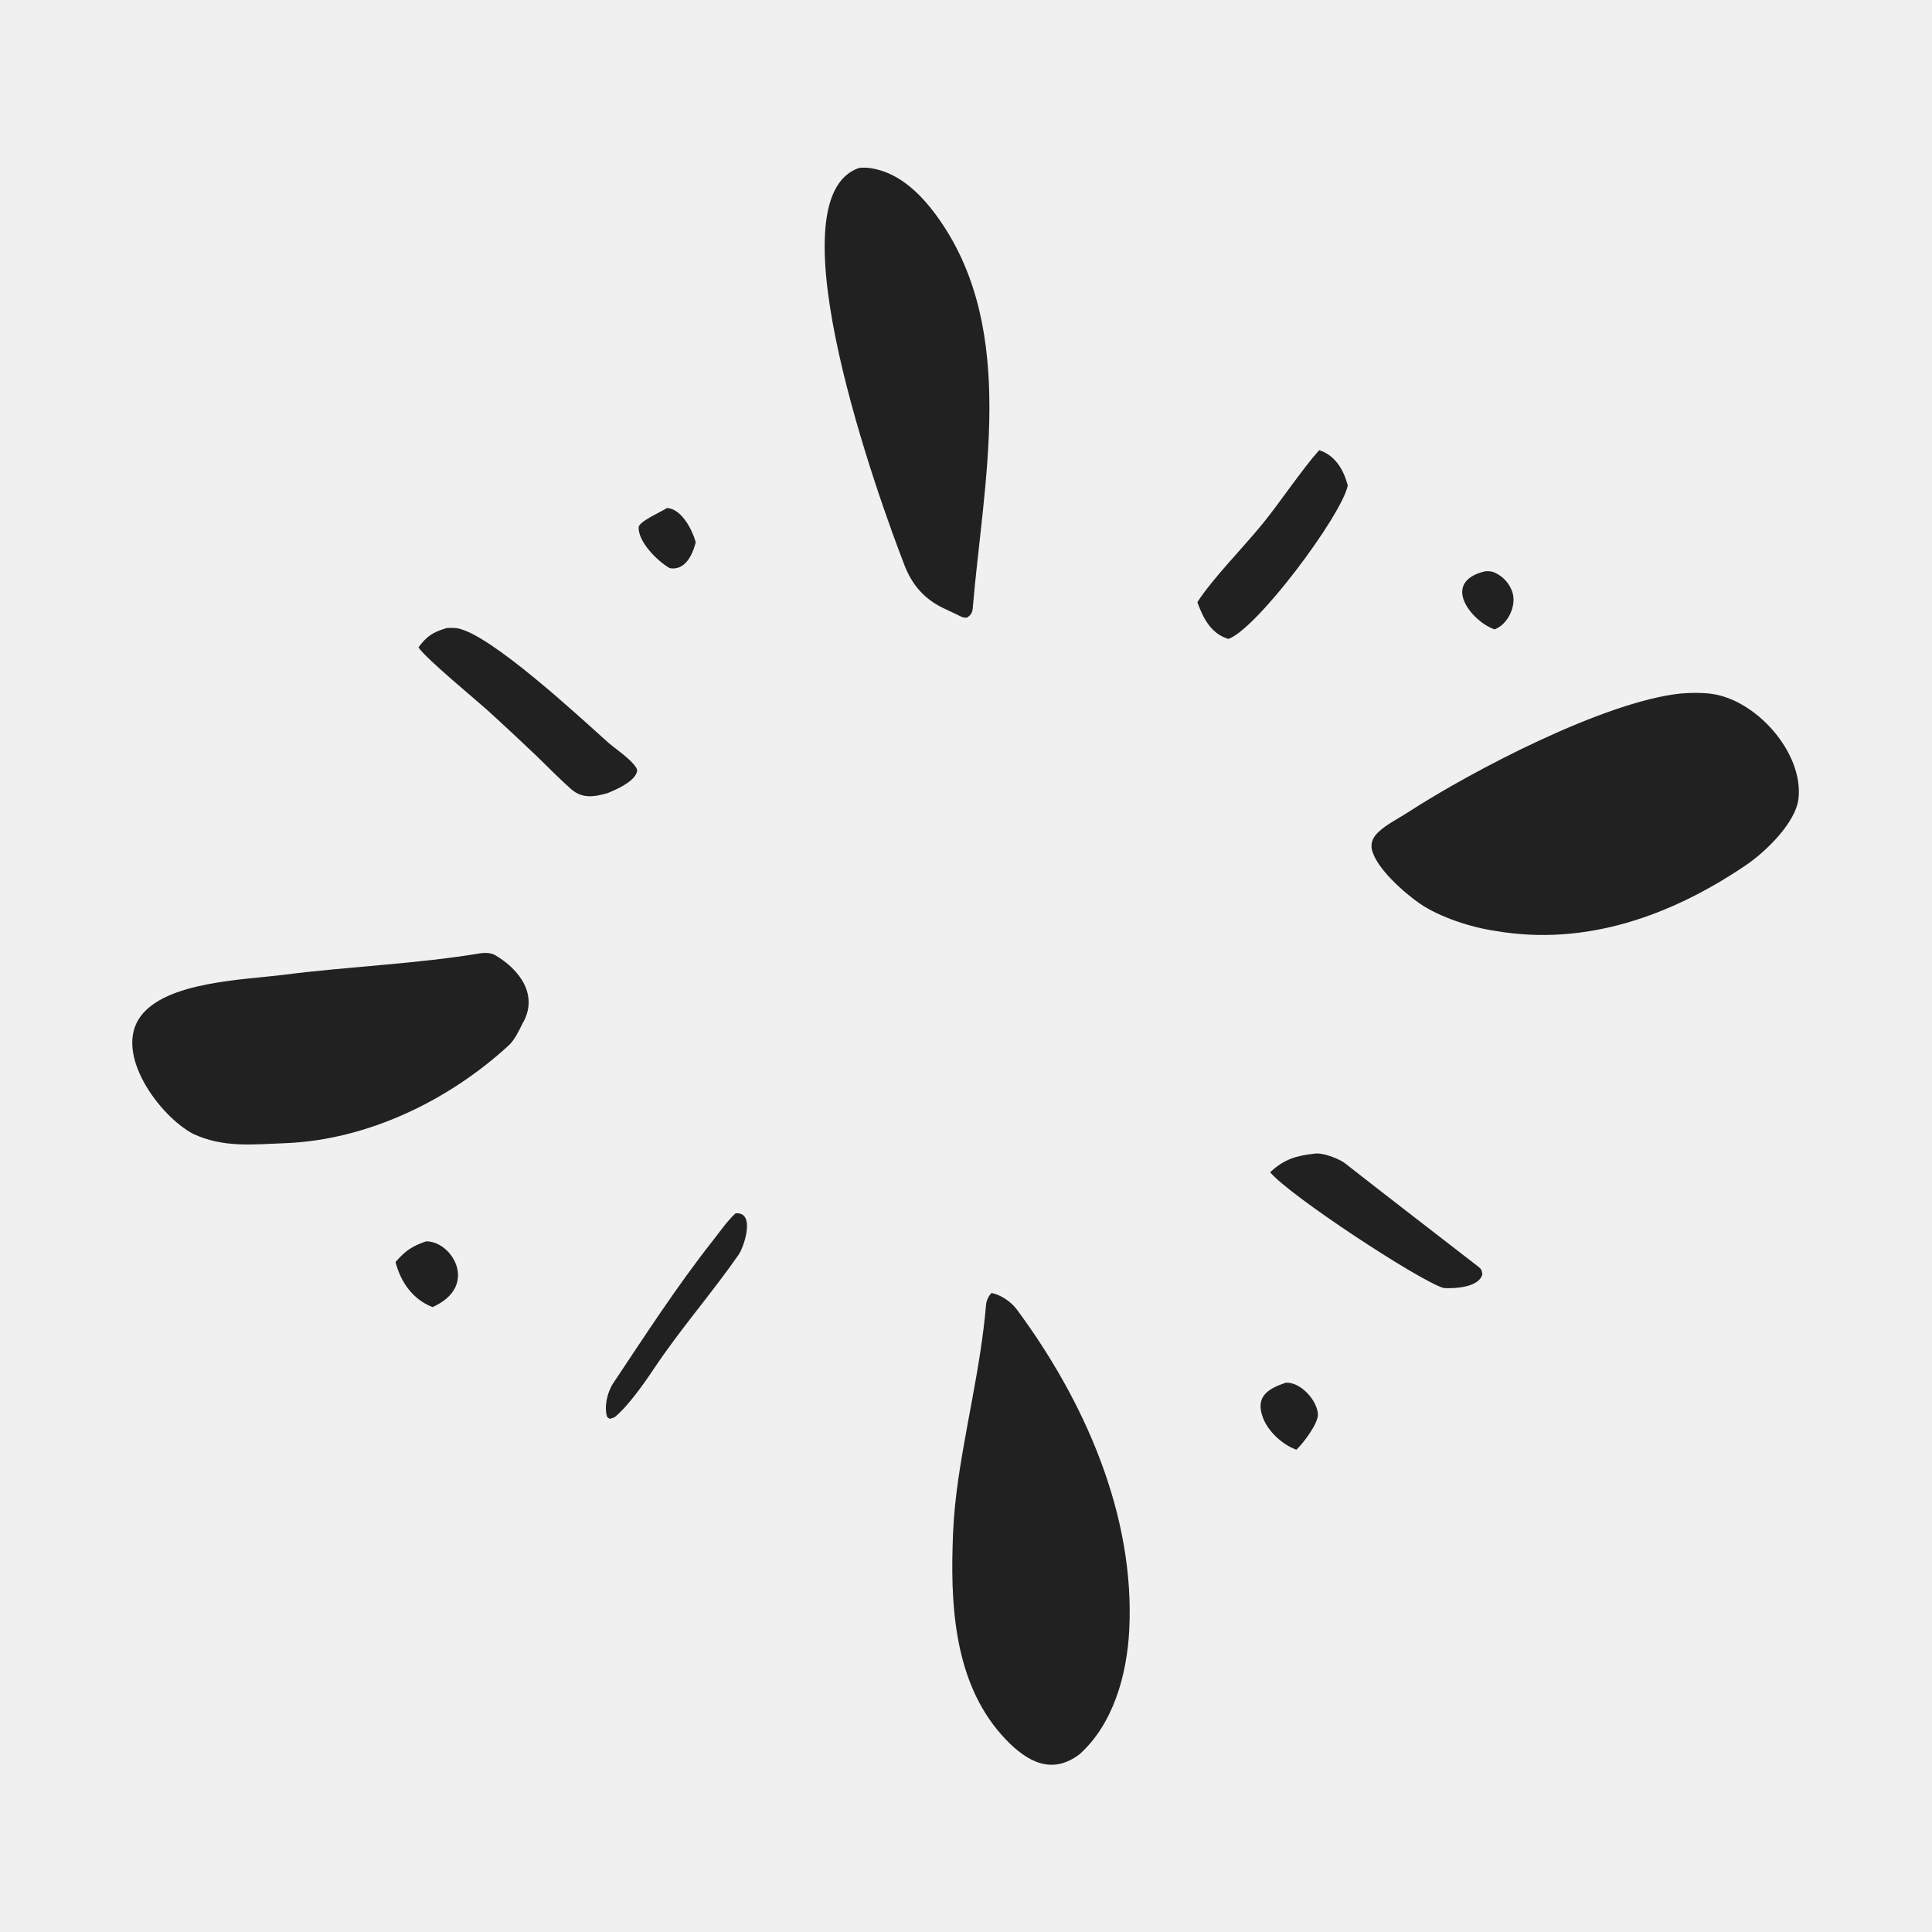
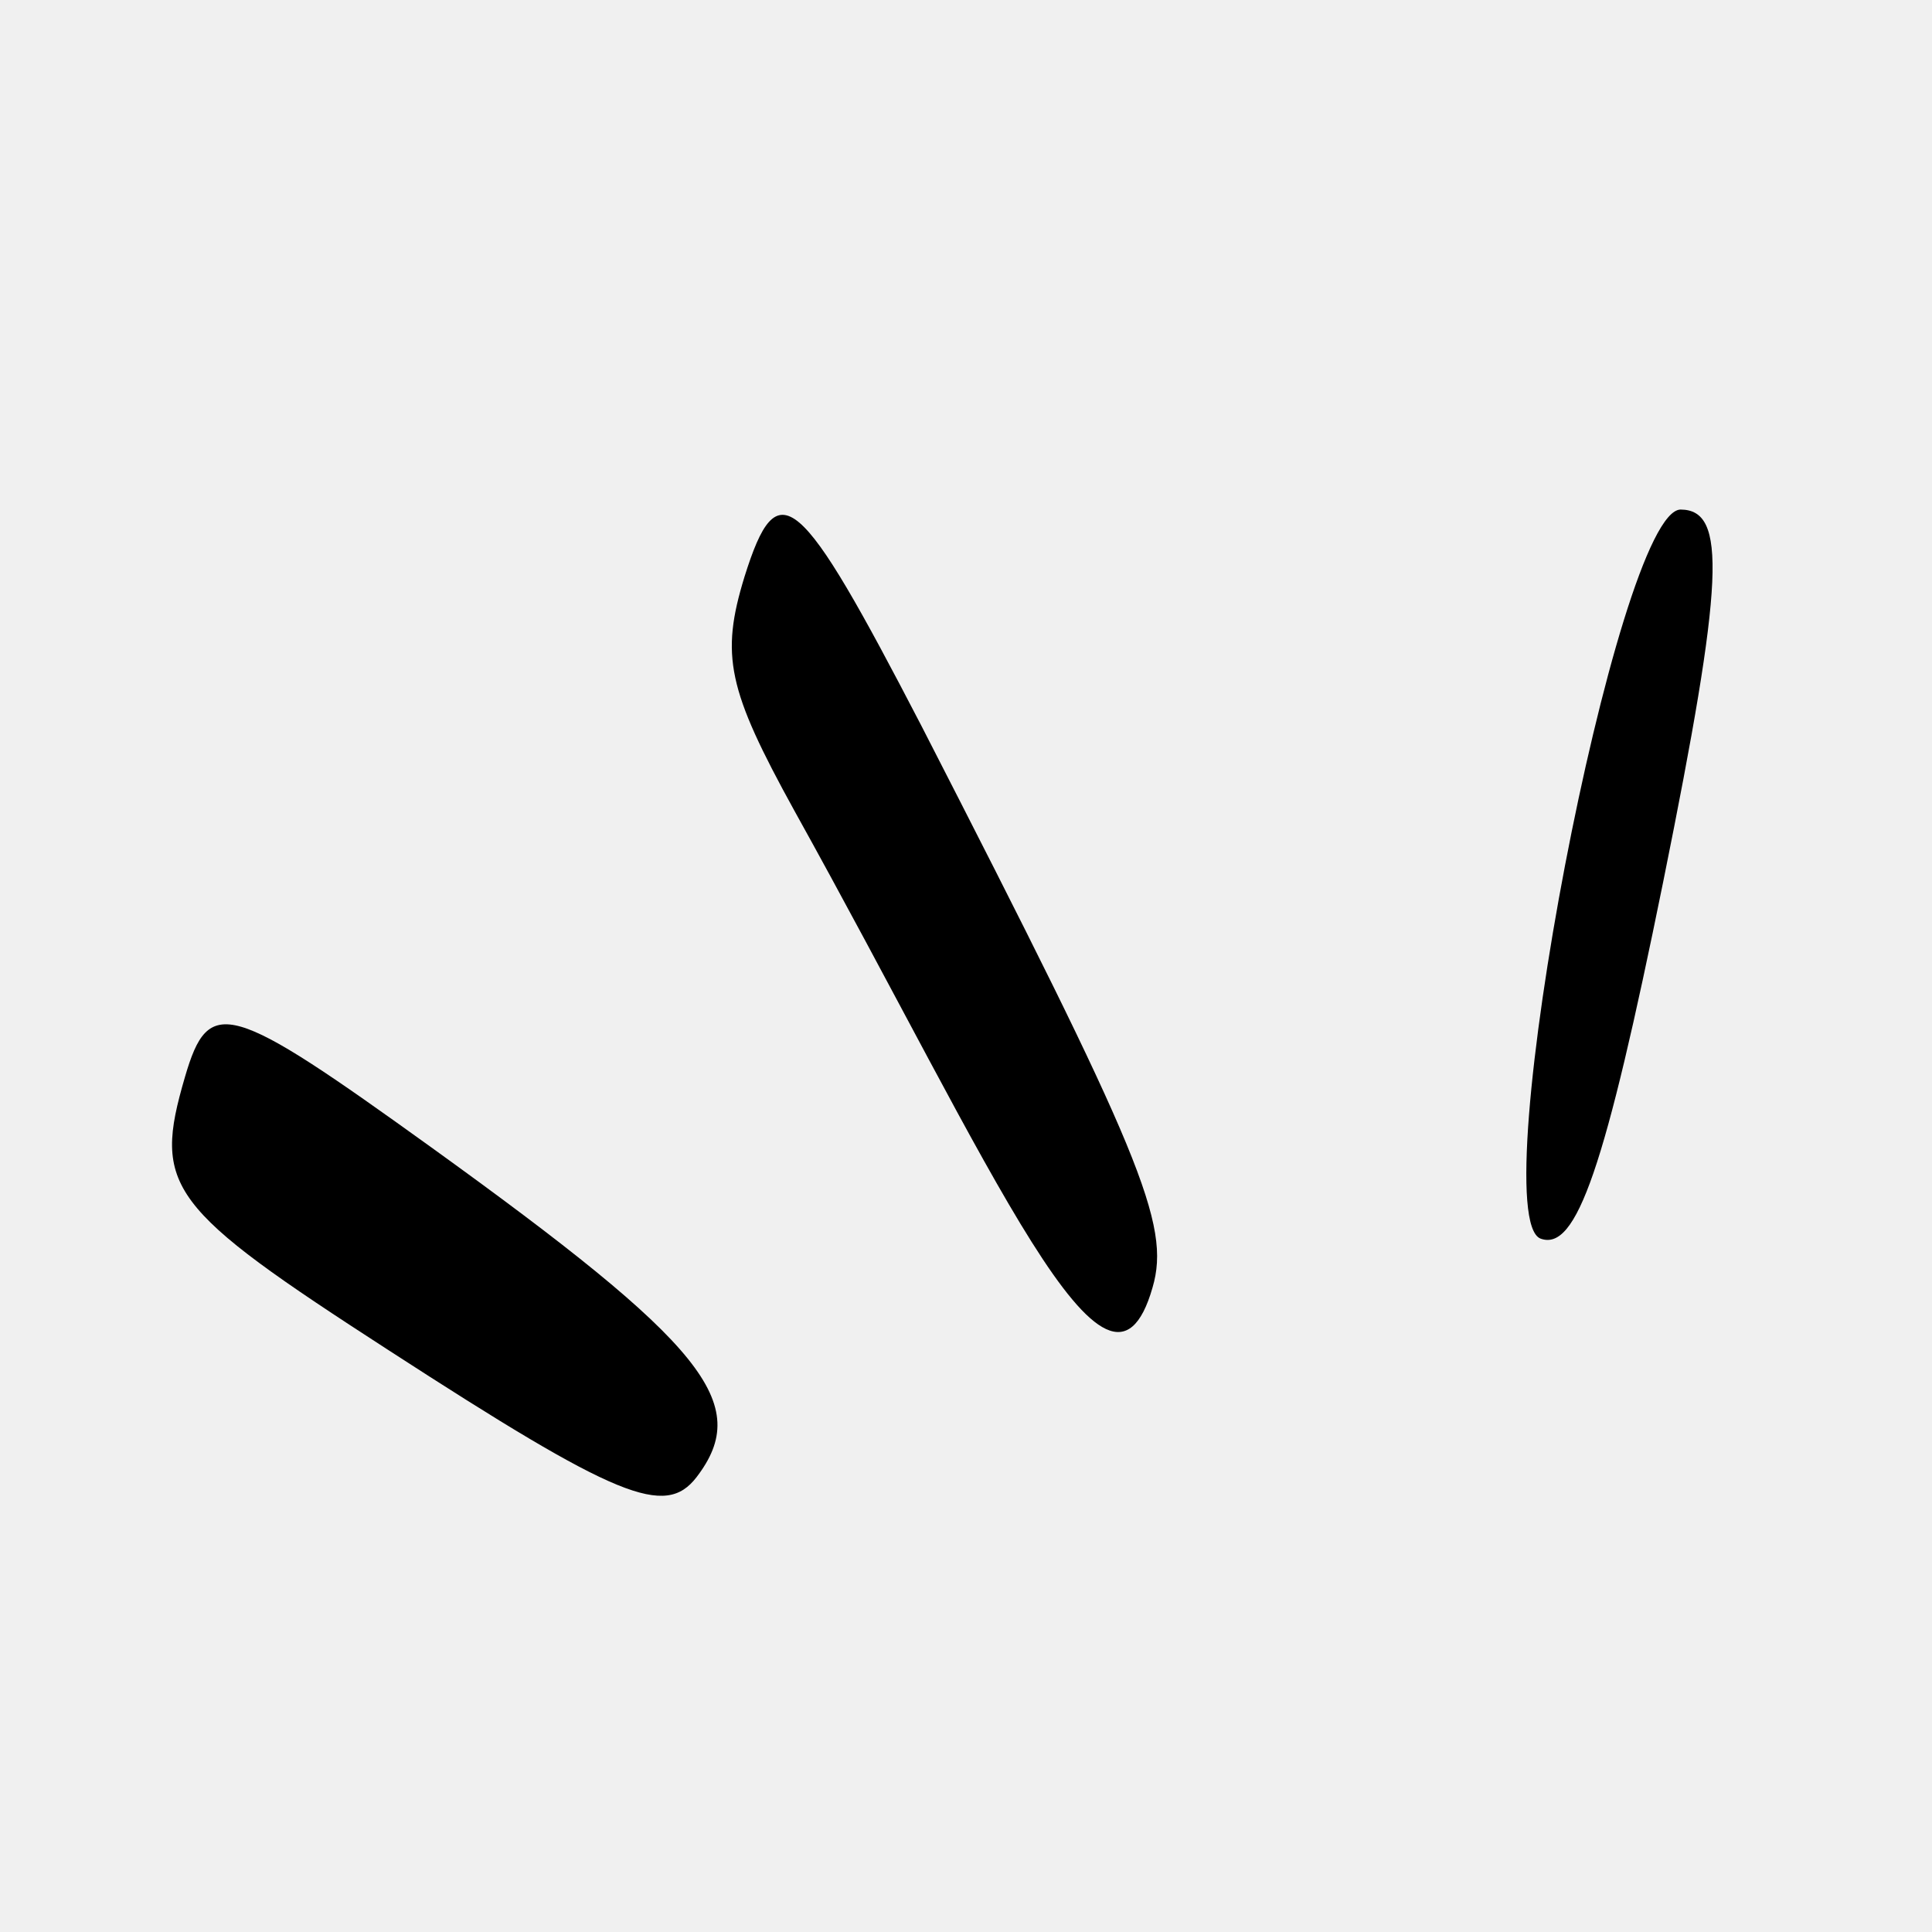
- <svg xmlns="http://www.w3.org/2000/svg" width="400" height="400" viewBox="0 0 400 400" fill="none">
-   <path d="M347.88 143.594C349.92 143.429 351.967 143.376 354.07 143.615C363.455 144.681 373.432 155.786 372.357 165.338C371.795 170.338 365.547 176.365 361.502 179.106C346.105 189.541 328.335 195.988 309.555 192.728C304.625 192.021 298.152 189.922 294.055 187.141C290.925 185.017 284.847 179.74 284.02 175.815C283.8 174.776 284.132 173.703 284.802 172.895C286.37 171.011 289.345 169.582 291.442 168.221C304.907 159.485 332.165 145.281 347.88 143.594Z" fill="#212121" />
-   <path d="M359.262 155.62C360.41 155.395 360.985 155.39 361.445 156.471C361.097 159.08 356.477 163.618 354.387 165.124C339.72 175.693 323.3 183.485 304.995 181.191L302.06 180.634C316.42 171.686 342.525 156.626 359.262 155.62Z" fill="#212121" />
-   <path d="M205.297 267.699C207.215 268.079 209.345 269.522 210.511 271.097C224.48 289.952 235.033 313.642 233.794 337.542C233.32 346.684 230.53 356.904 223.516 363.194C217.742 367.572 212.647 364.754 208.175 360.067C198.073 349.477 196.82 334.104 197.225 320.204C197.302 316.399 197.58 312.602 198.055 308.827C199.707 295.972 203.057 283.184 204.143 270.194C204.217 269.314 204.646 268.312 205.297 267.699Z" fill="#212121" />
-   <path d="M214.478 286.652C215.108 287.172 216.749 291.207 217.161 292.182C221.577 302.63 224.006 313.972 223.694 325.34C223.46 333.857 220.847 344.665 214.485 350.637C213.409 351.452 212.08 352.367 210.718 352.53C209.098 351.885 208.714 348.165 208.379 346.497C205.891 334.12 208.042 322.027 210.024 309.78C211.302 301.885 212.498 294.455 214.478 286.652Z" fill="#212121" />
-   <path d="M99.641 197.34C100.573 197.228 101.764 197.297 102.53 197.764C107.613 200.739 111.63 206.123 108.134 212.001C107.457 213.373 106.527 215.324 105.378 216.385C92.954 227.847 76.066 236.028 59.018 236.685C52.049 236.954 46.189 237.64 39.956 234.74C33.103 231.108 23.503 218.24 29.028 210.531C34.283 203.198 50.556 202.871 58.962 201.794C72.325 200.083 86.287 199.575 99.641 197.34Z" fill="#212121" />
-   <path d="M91.882 211.114C92.623 211.03 92.305 210.947 92.888 211.244C92.788 211.404 92.64 211.66 92.48 211.771C79.603 220.681 64.252 225.764 48.555 225.742C45.383 225.737 42.43 225.839 39.314 225.431C34.294 224.178 39.326 219.458 41.913 218.186C48.451 214.971 55.612 214.398 62.743 213.59C72.436 212.542 82.152 211.717 91.882 211.114Z" fill="#212121" />
-   <path d="M177.905 34.762C178.771 34.671 179.646 34.702 180.503 34.852C186.516 35.865 191.104 40.605 194.582 45.61C210.688 68.787 203.579 99.802 201.399 125.915C201.318 126.883 200.989 127.33 200.245 127.849C199.383 127.971 198.941 127.638 198.145 127.246C197.158 126.797 196.178 126.336 195.203 125.861C191.341 123.96 188.86 121.116 187.294 117.093C182.242 104.12 159.285 40.972 177.905 34.762Z" fill="#212121" />
-   <path d="M184.993 46.276L185.313 46.267C201.131 45.898 194.095 103.574 194.238 113.652L193.145 111.691C192.996 111.399 192.852 111.103 192.714 110.805C191.362 107.889 189.292 101.964 188.174 98.349C183.684 83.83 177.62 65.012 181.921 49.808C182.404 48.099 183.446 46.981 184.993 46.276Z" fill="#212121" />
-   <path d="M92.447 130.029C93.181 129.999 93.947 129.955 94.674 130.08C101.55 131.259 120.127 148.561 125.768 153.604C127.497 155.149 130.509 157.022 131.718 158.953C131.948 159.32 131.959 159.57 131.816 159.974C131.119 161.933 127.637 163.439 125.875 164.182C123.067 164.99 120.563 165.436 118.203 163.344C115.766 161.183 113.539 158.89 111.203 156.625C108.124 153.689 105.017 150.785 101.881 147.911C98.741 145.009 88.203 136.424 86.634 134.024C88.457 131.616 89.6 130.936 92.447 130.029Z" fill="#212121" />
-   <path d="M273.12 93.207C276.443 94.242 278.255 97.374 279.038 100.548C277.673 106.886 260.205 130.221 254.325 132.287C250.705 131.196 249.105 127.986 247.898 124.681C251.055 119.765 257.425 113.338 261.388 108.464C265.098 103.904 269.4 97.389 273.12 93.207Z" fill="#212121" />
-   <path d="M272.163 238.85C273.783 238.574 277.225 239.871 278.5 240.869C287.608 248.004 296.78 255.056 305.925 262.138C306.735 262.763 306.755 262.893 306.913 263.823C306.223 266.556 301.163 266.816 298.86 266.673C293.583 265.026 266.945 247.486 262.973 242.713C265.768 240.04 268.368 239.267 272.163 238.85Z" fill="#212121" />
-   <path d="M152.275 251.218C156.486 250.78 154.07 258.125 152.923 259.775C147.332 267.815 140.835 275.198 135.382 283.388C133.344 286.448 129.998 291.175 127.253 293.418C126.829 293.598 126.677 293.625 126.232 293.748L125.724 293.408C125.005 291.313 125.747 288.198 126.953 286.393C133.57 276.48 140.08 266.39 147.46 257.02C148.884 255.213 150.6 252.743 152.275 251.218Z" fill="#212121" />
-   <path d="M88.199 257.013C93.533 256.878 99.31 266.268 89.554 270.621C85.466 269.046 82.935 265.408 81.892 261.288C83.946 258.941 85.269 258.033 88.199 257.013Z" fill="#212121" />
-   <path d="M266.19 286.279C269.247 286.059 272.722 289.929 272.862 292.819C272.955 294.691 269.762 298.901 268.4 300.151L268.095 300.031C265.357 298.944 262.59 296.361 261.52 293.626C259.742 289.076 262.642 287.484 266.19 286.279Z" fill="#212121" />
-   <path d="M138.1 105.176L138.193 105.185C141.162 105.439 143.355 109.725 144.049 112.288C143.36 114.89 141.876 118.169 138.674 117.636C136.198 116.257 132.068 112.163 132.23 109.145C132.293 107.969 136.889 105.974 138.1 105.176Z" fill="#212121" />
-   <path d="M307.435 118.286C308.26 118.235 308.812 118.236 309.577 118.601C311.217 119.375 312.48 120.773 313.085 122.483C314.09 125.354 312.195 129.305 309.43 130.308C304.622 128.629 298.197 120.53 307.435 118.286Z" fill="#212121" />
+ <svg xmlns="http://www.w3.org/2000/svg" width="129" height="129" viewBox="0 0 129 129" fill="none">
+   <g clip-path="url(#clip0_113_110)">
+     <path d="M102.856 82.699C105.267 83.596 107.172 78.003 111.049 58.893C115.14 38.66 115.306 34.049 112.219 34.023C107.974 34.041 98.993 81.148 102.856 82.699Z" fill="black" />
+     <path d="M12.353 71.9C10.189 79.289 11.178 80.61 25.985 90.179C41.27 100.079 44.414 101.343 46.507 98.633C50.28 93.702 47.073 89.784 28.779 76.596C15.276 66.874 13.949 66.447 12.353 71.9Z" fill="black" />
+     <path d="M49.716 38.491C48.09 43.783 48.579 46.027 53.043 54.134C66.376 78.131 73.997 96.33 76.956 85.966C78.192 81.744 76.173 77.027 61.51 48.438C53.329 32.673 51.938 31.425 49.716 38.491Z" fill="black" />
+   </g>
+   <defs>
+     <clipPath id="clip0_113_110">
+       <rect width="110.58" height="110.58" fill="white" transform="translate(19.6657 128.484) rotate(-100.244)" />
+     </clipPath>
+   </defs>
</svg>
